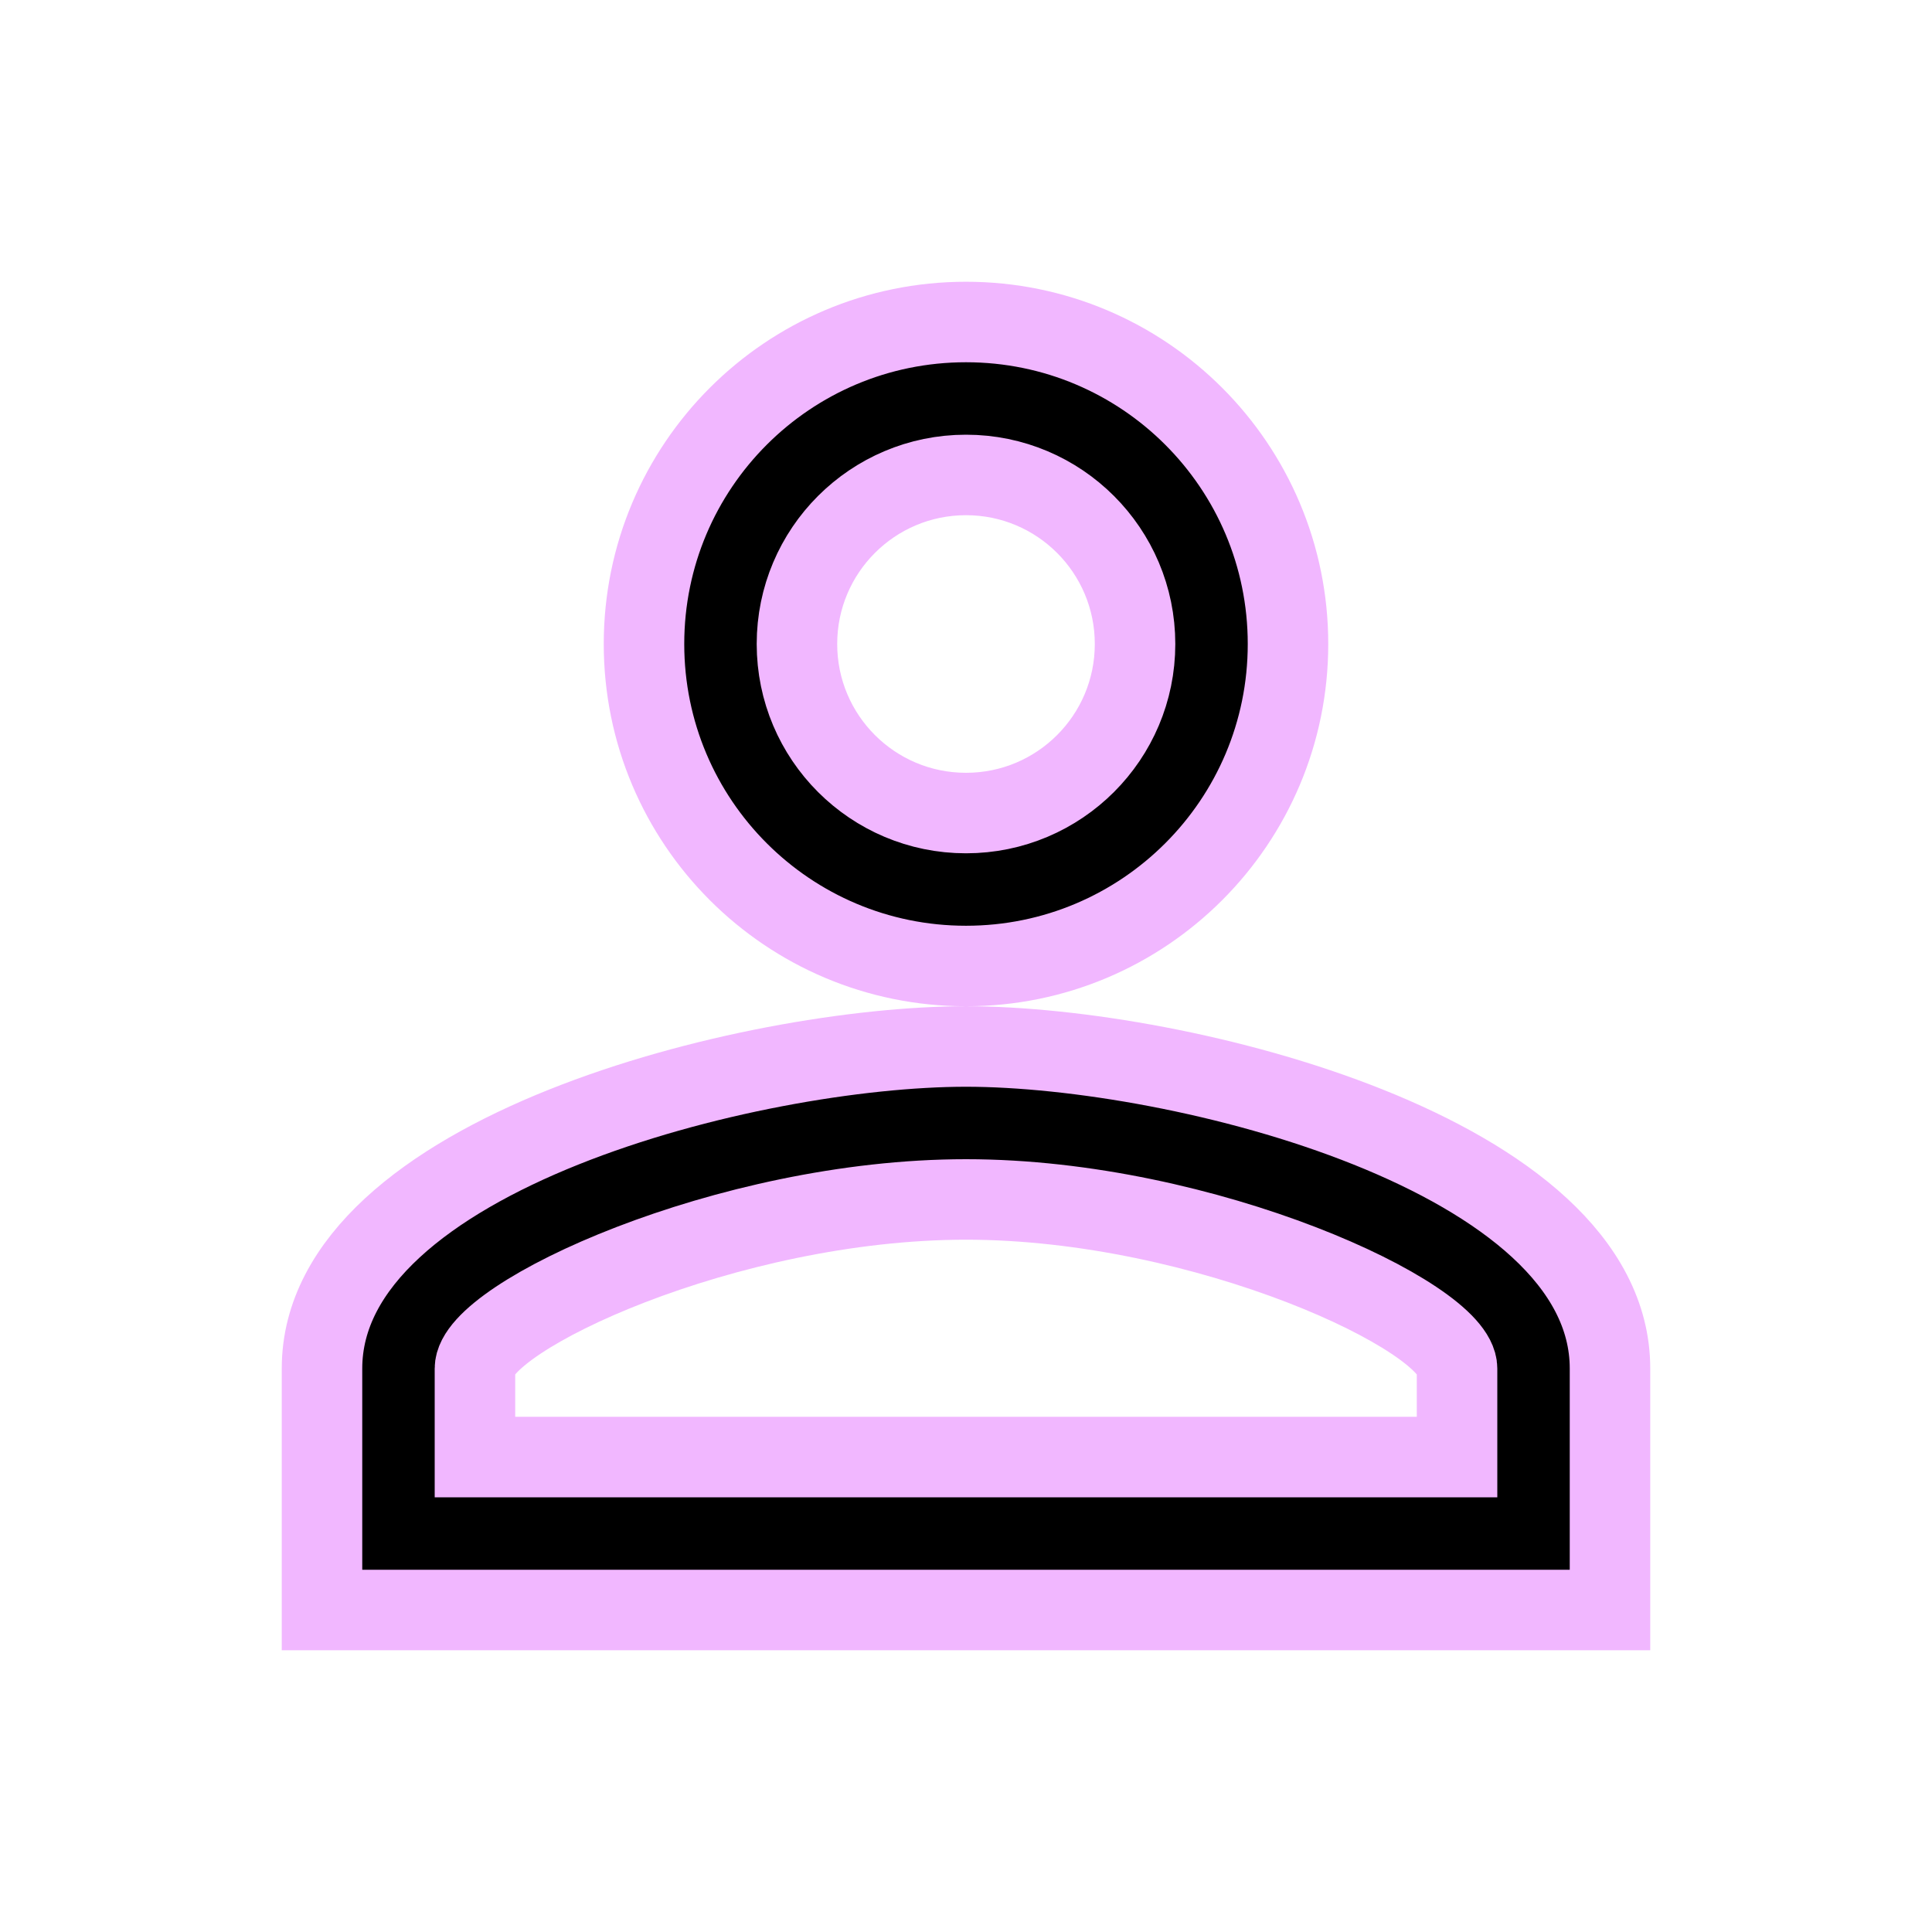
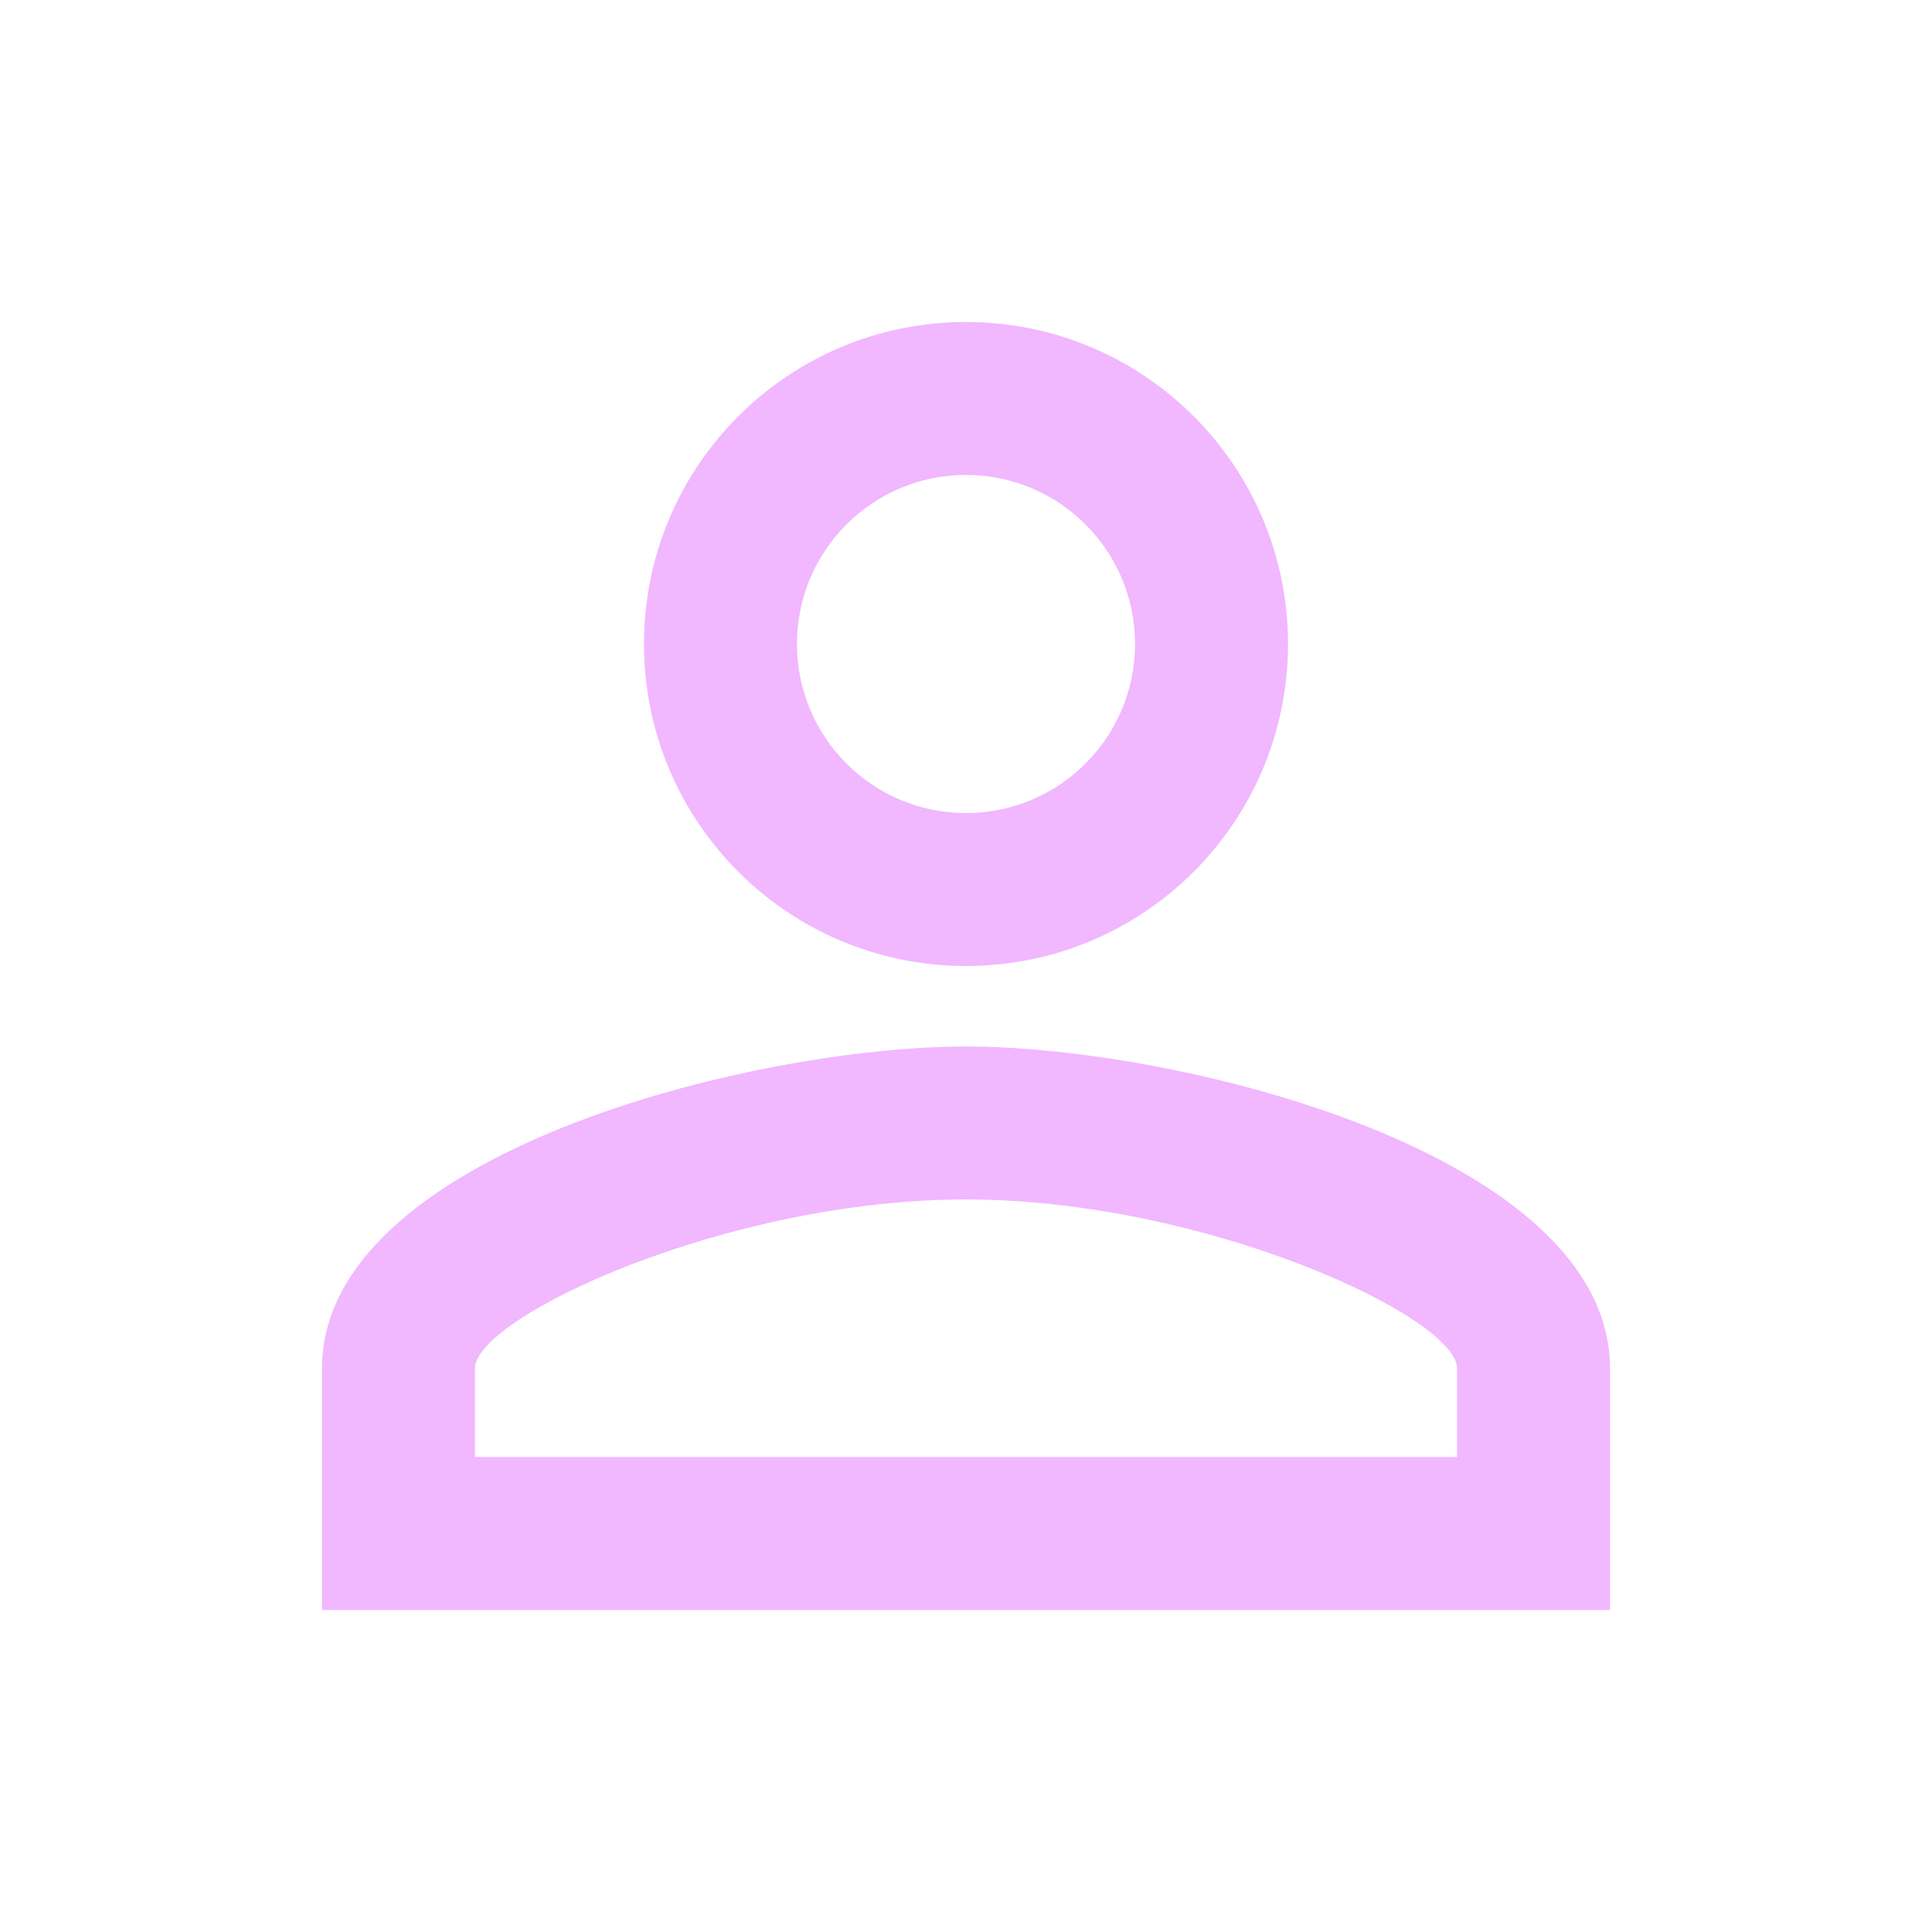
<svg xmlns="http://www.w3.org/2000/svg" height="24" viewBox="0 0 24 24" width="24">
  <path d="M0 0h24v24H0z" fill="none" />
-   <path d="M12 5.9c1.16 0 2.1.94 2.1 2.1s-.94 2.1-2.1 2.1S9.9 9.16 9.9 8s.94-2.1 2.1-2.1m0 9c2.97 0 6.1 1.46 6.1 2.1v1.1H5.9V17c0-.64 3.13-2.1 6.1-2.1M12 4C9.79 4 8 5.79 8 8s1.79 4 4 4 4-1.79 4-4-1.79-4-4-4zm0 9c-2.67 0-8 1.34-8 4v3h16v-3c0-2.66-5.33-4-8-4z" stroke="#F1B7FF" />
+   <path d="M12 5.9c1.16 0 2.1.94 2.1 2.1s-.94 2.1-2.1 2.1S9.9 9.16 9.9 8s.94-2.1 2.1-2.1m0 9c2.97 0 6.1 1.46 6.1 2.1v1.1H5.9V17c0-.64 3.13-2.1 6.1-2.1M12 4C9.79 4 8 5.79 8 8s1.79 4 4 4 4-1.79 4-4-1.79-4-4-4zm0 9c-2.67 0-8 1.34-8 4v3h16v-3c0-2.66-5.33-4-8-4z" fill="#F1B7FF" />
</svg>
